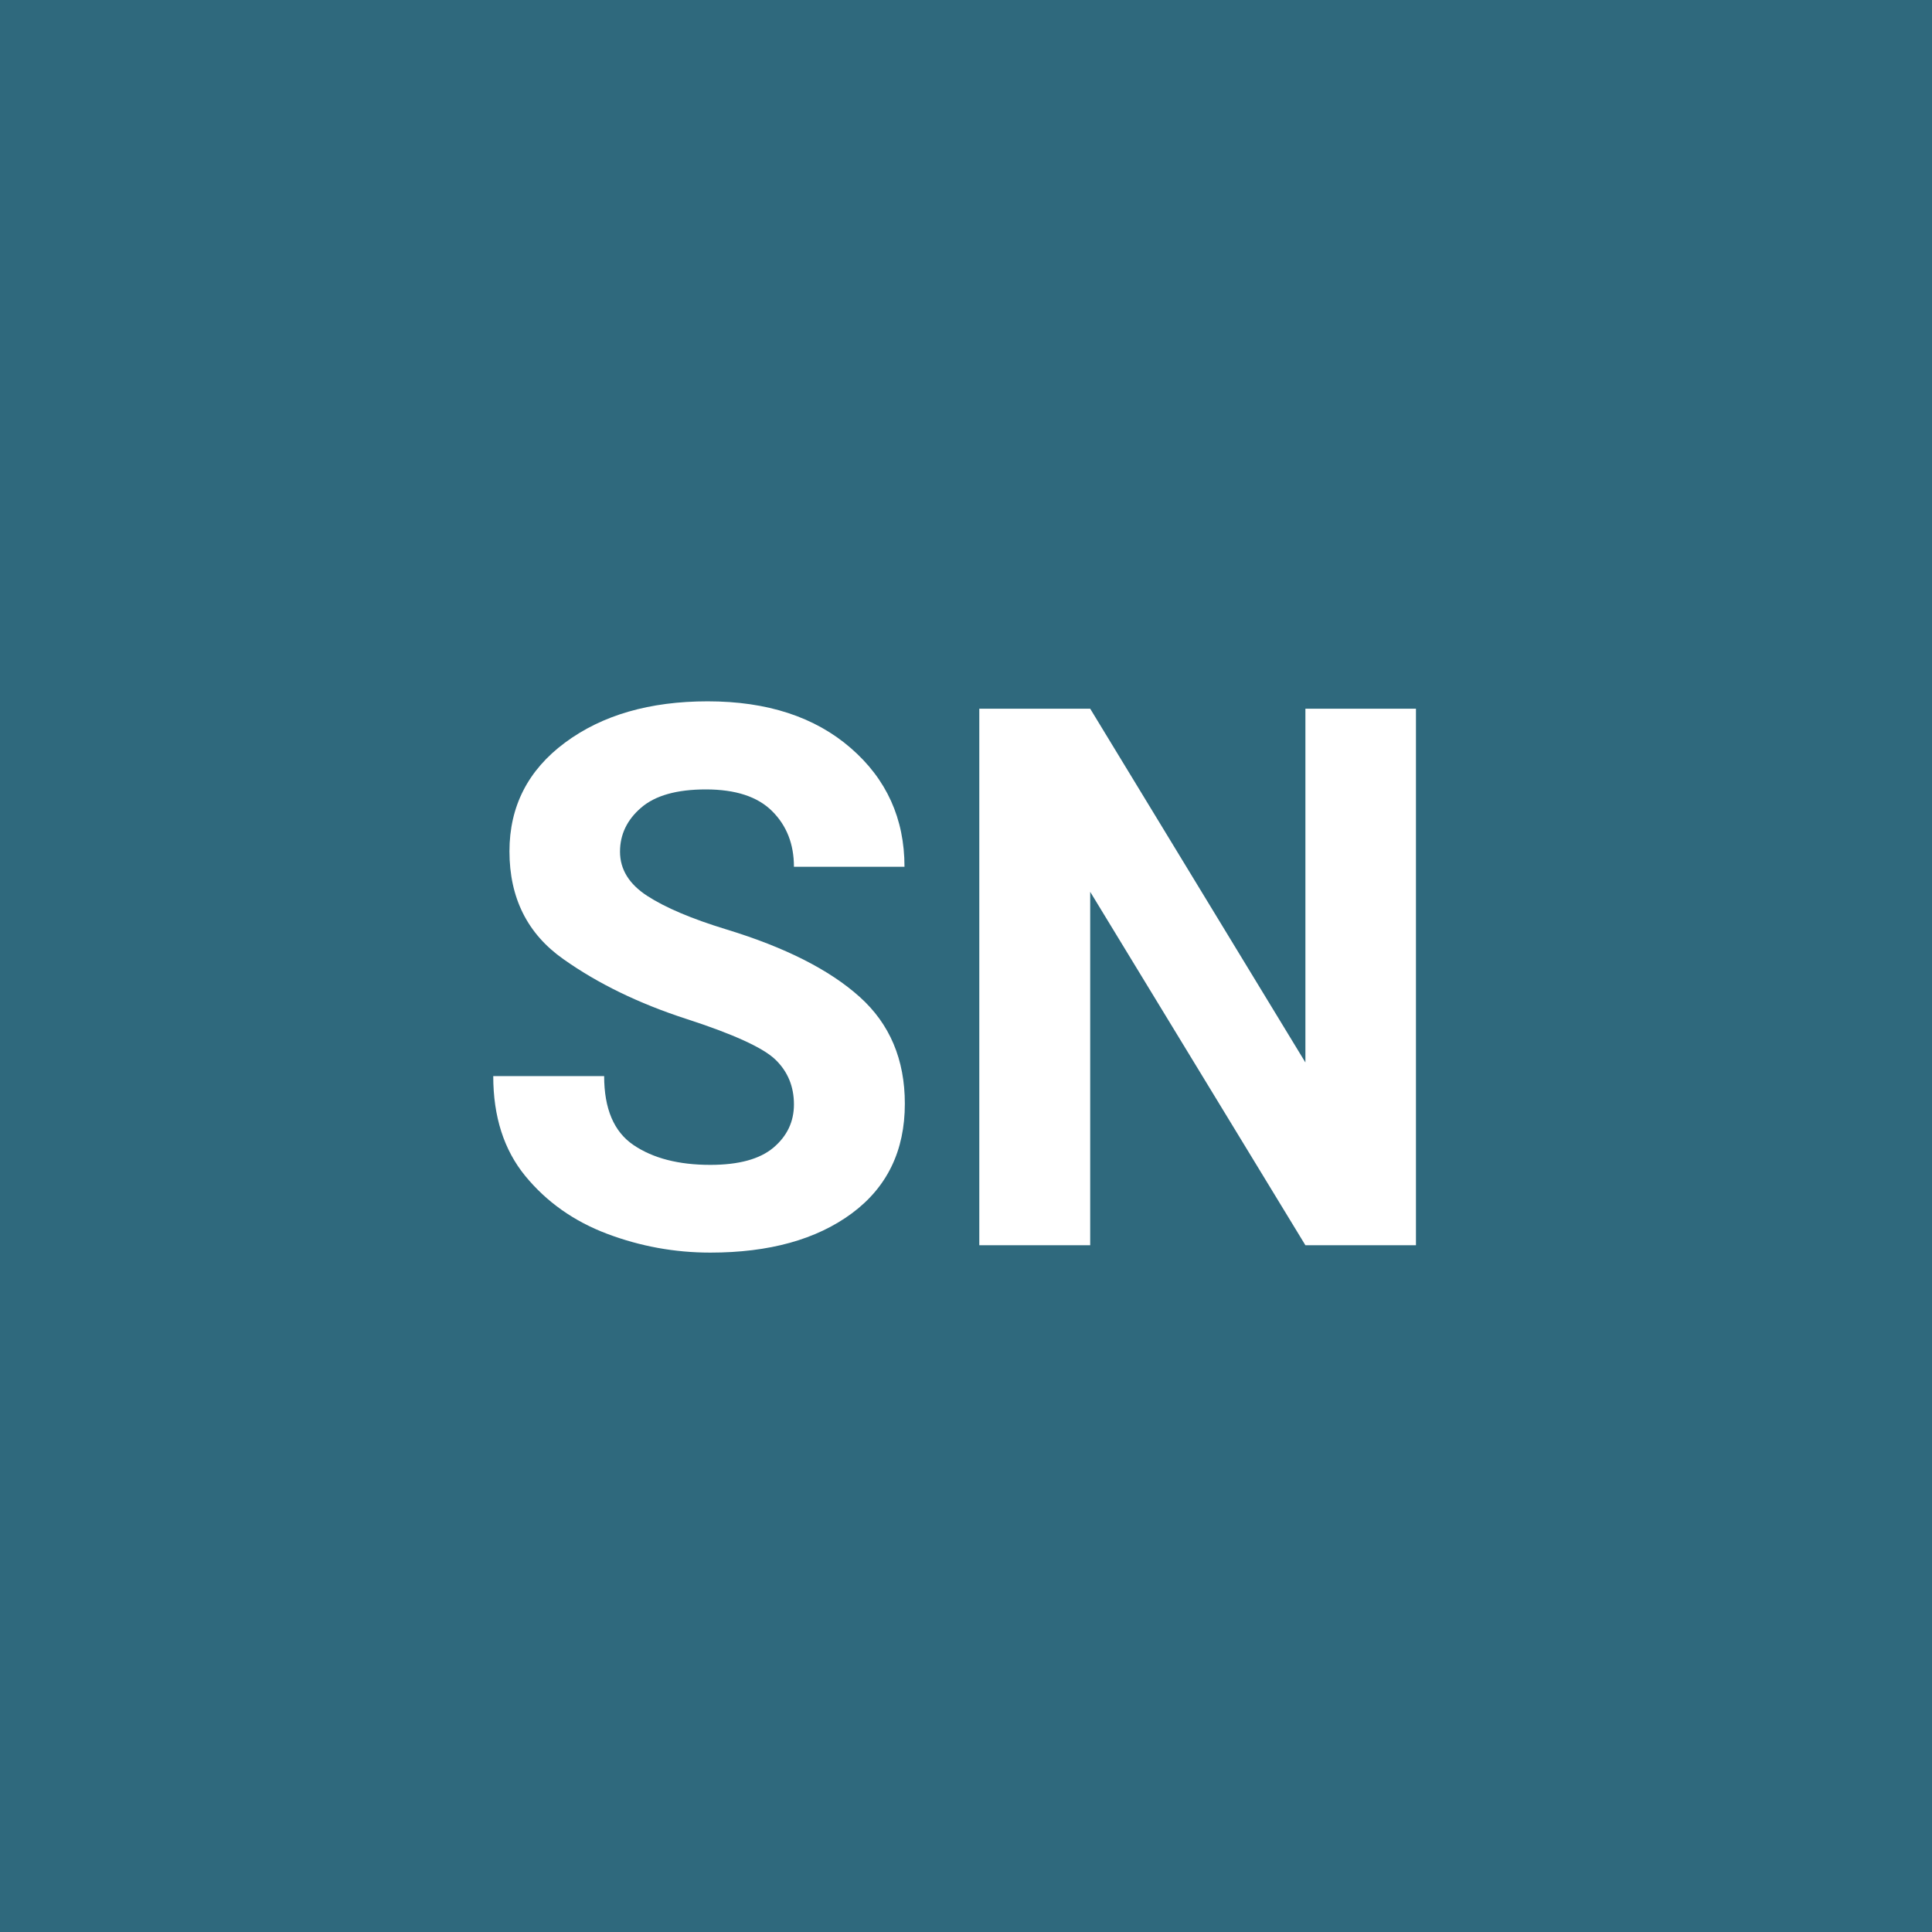
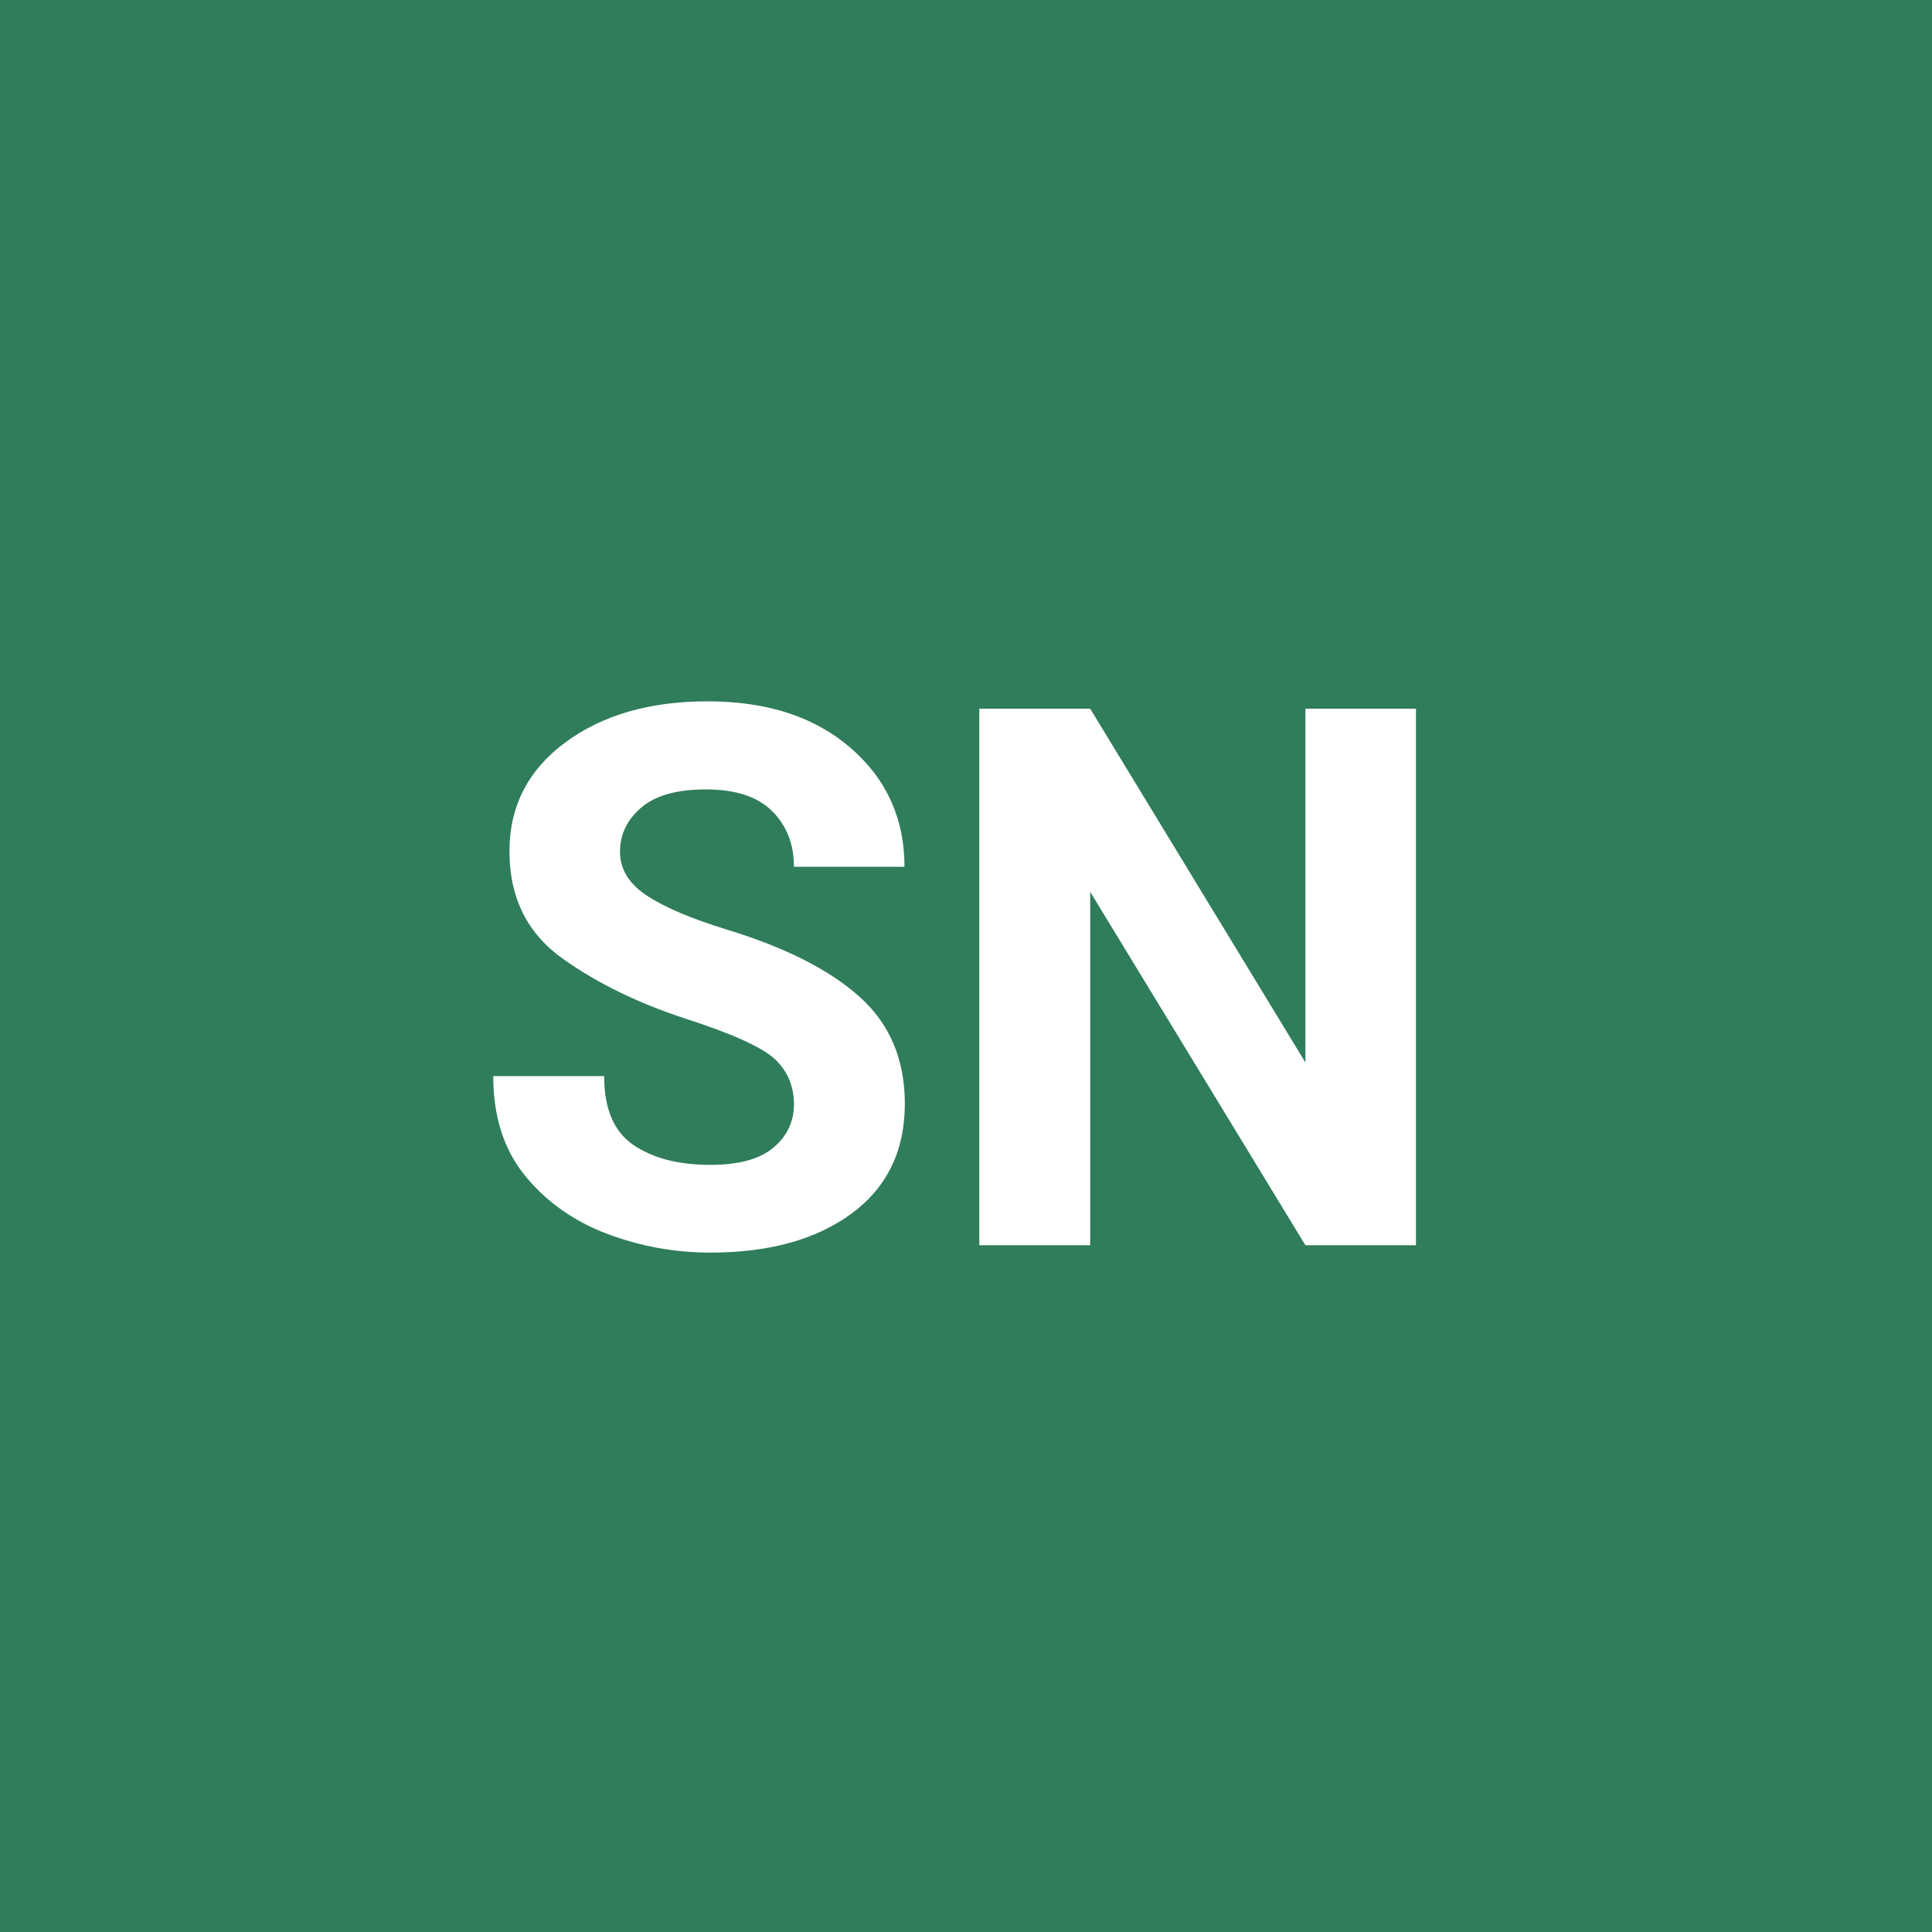
<svg xmlns="http://www.w3.org/2000/svg" viewBox="0 0 512 512">
-   <rect width="512" height="512" fill="#2f697d" />
+   <rect width="512" height="512" fill="#2f7d5b" />
  <text x="256" y="330" text-anchor="middle" font-family="Roboto, system-ui, sans-serif" font-weight="700" font-size="200" fill="#fff">SN</text>
</svg>
